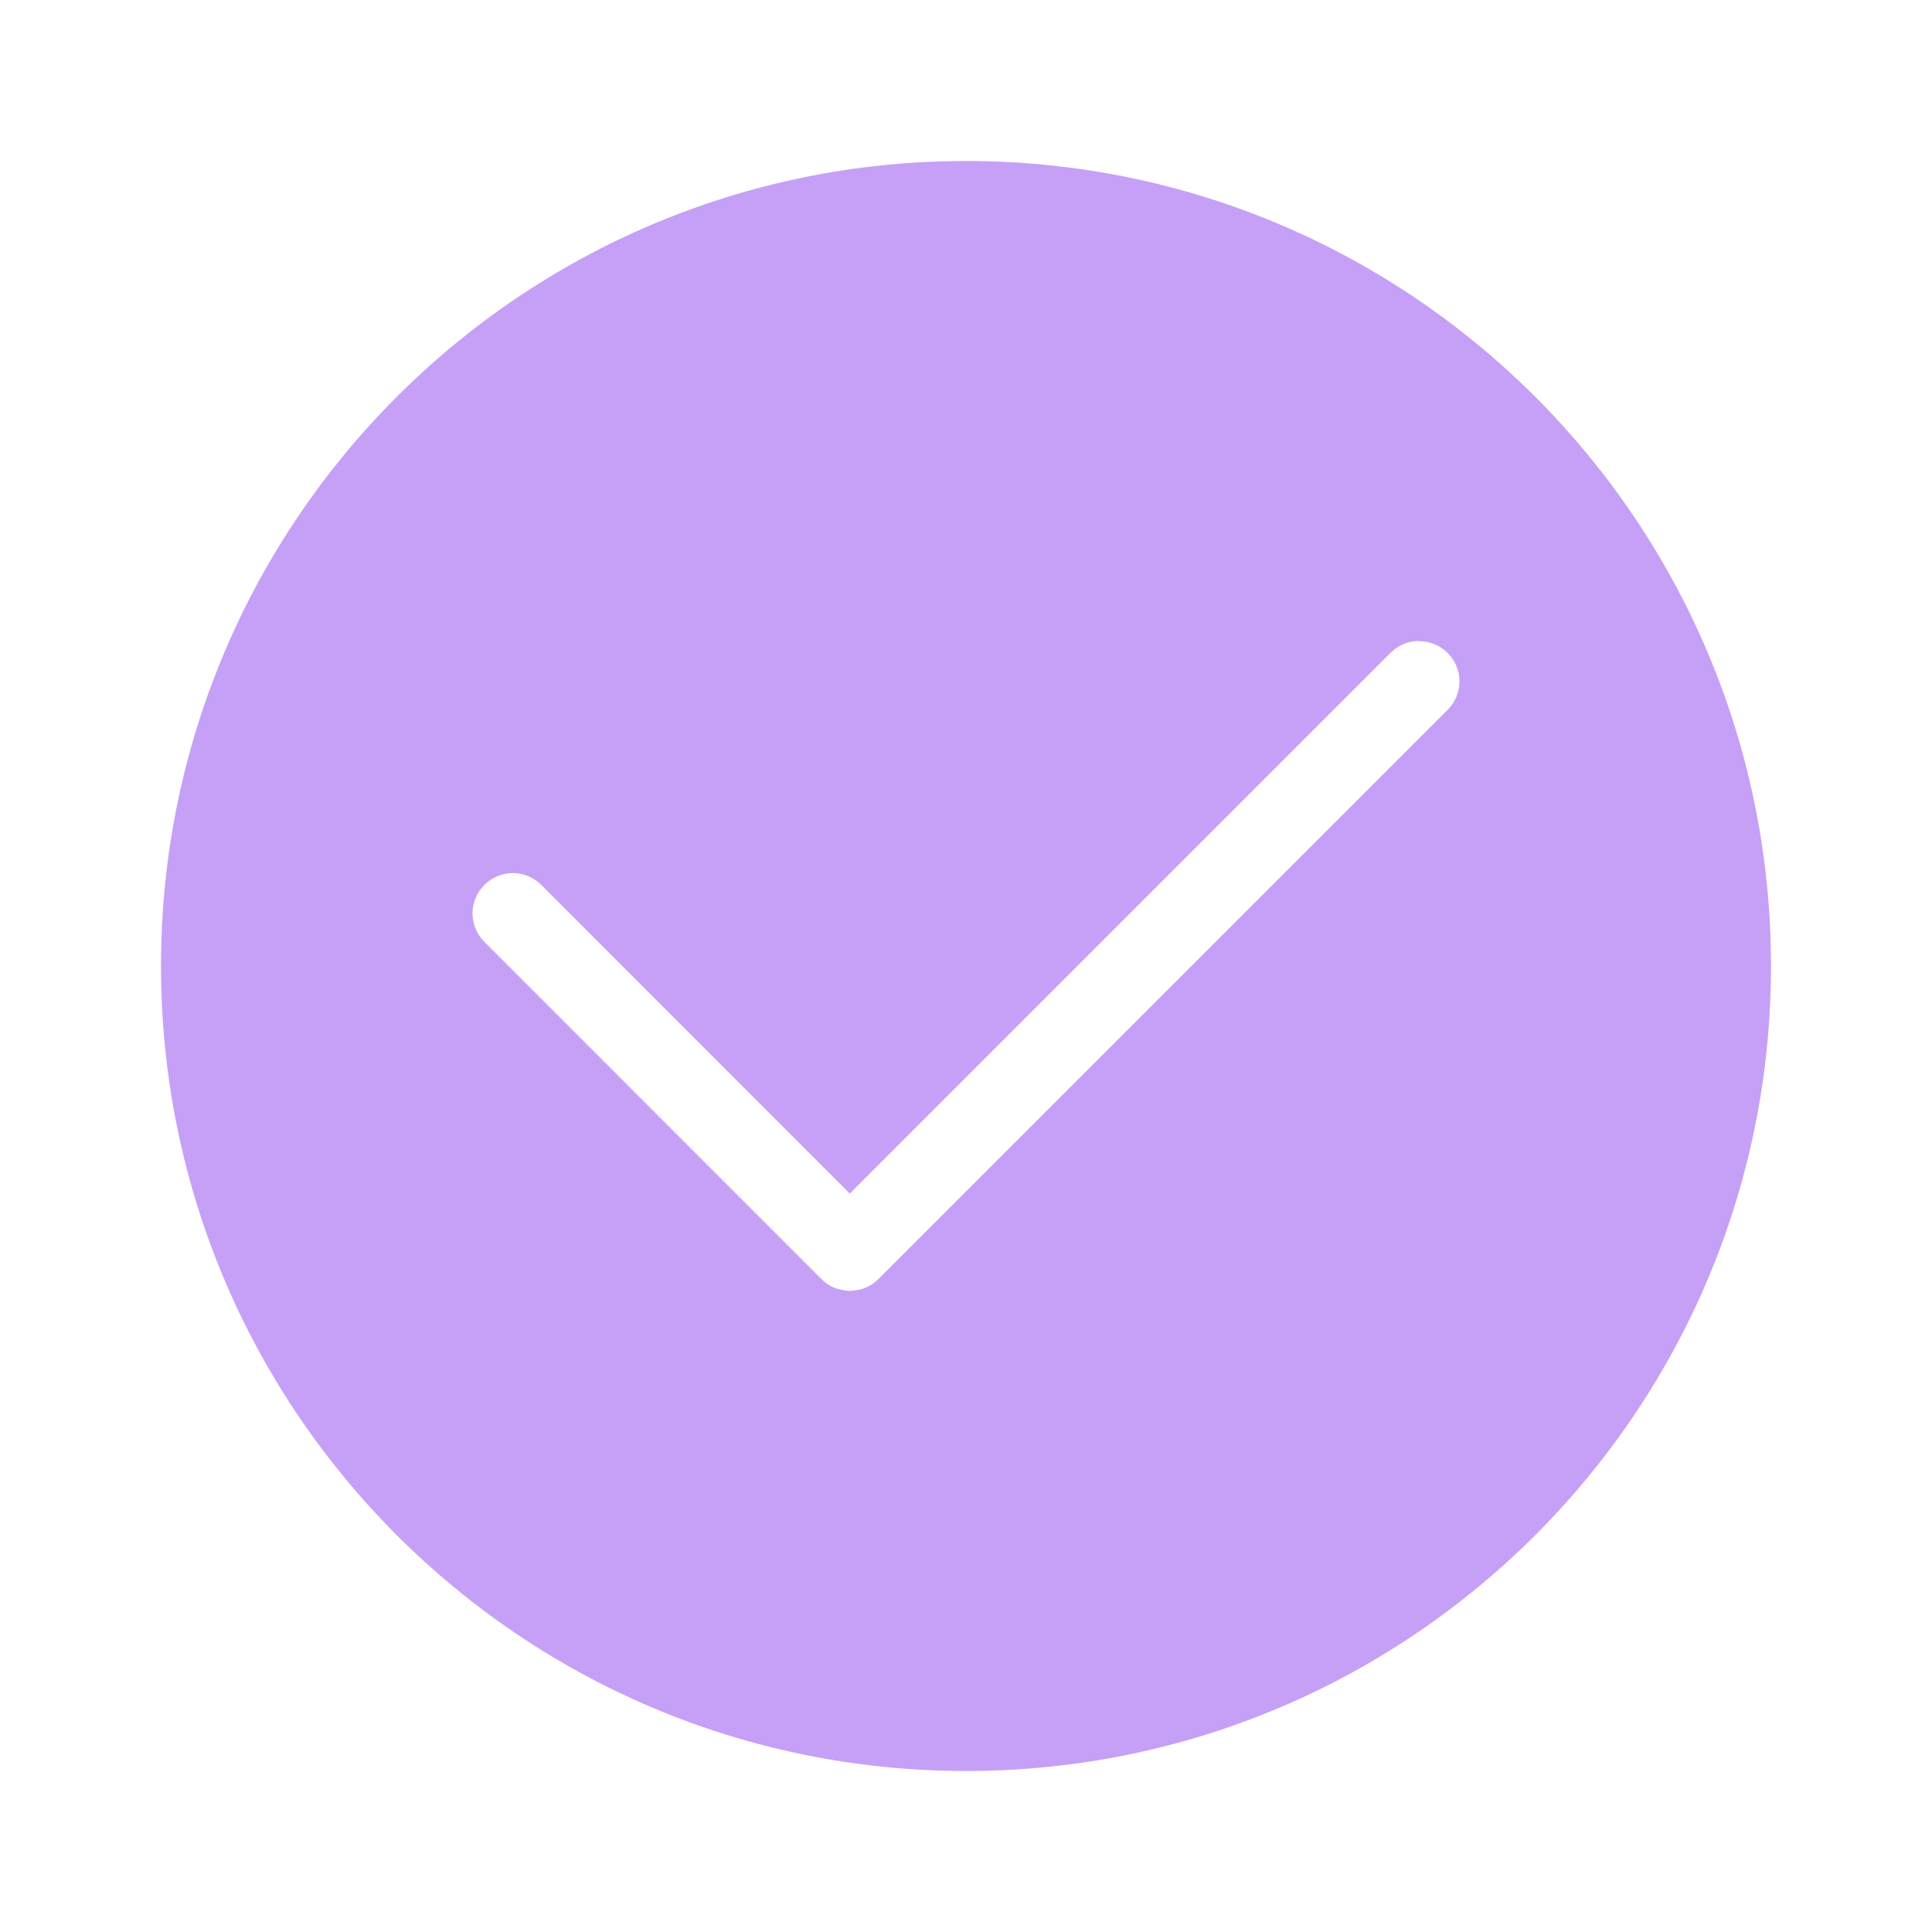
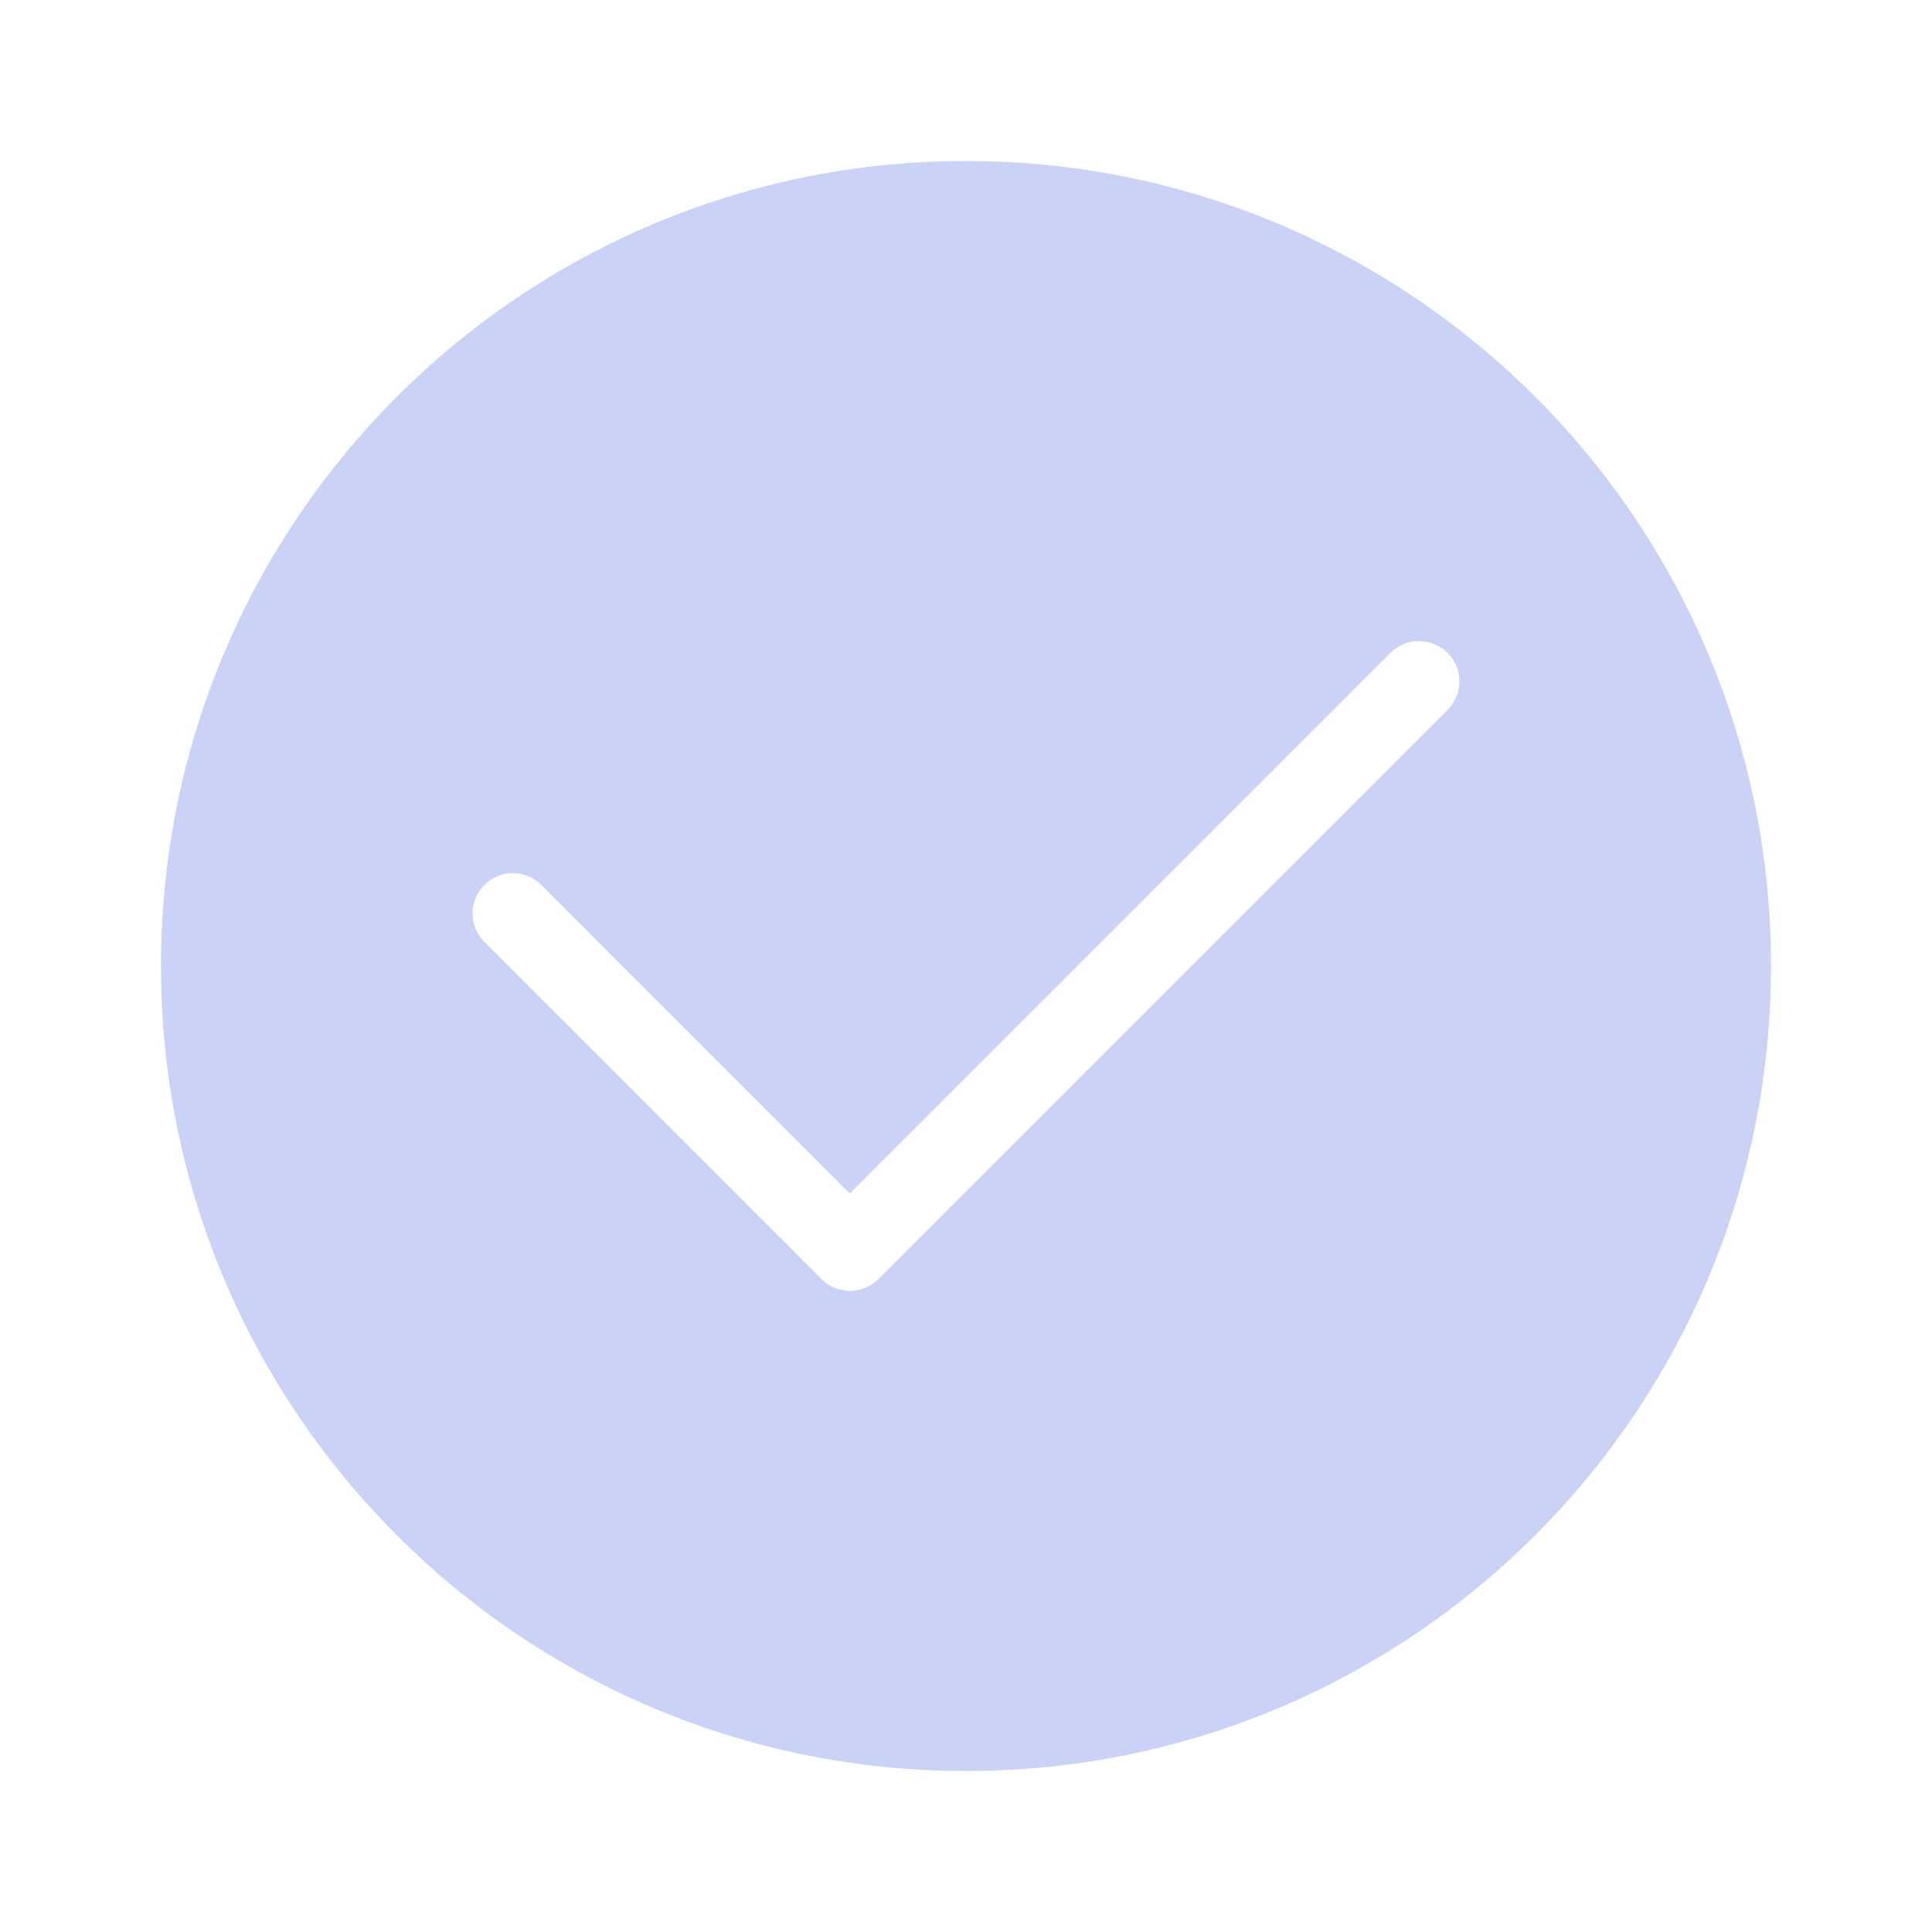
<svg xmlns="http://www.w3.org/2000/svg" width="24" height="24" version="1.1" viewBox="0 0 24 24">
-   <path d="m12 2a10 10 0 0 0-10 10 10 10 0 0 0 10 10 10 10 0 0 0 10-10 10 10 0 0 0-10-10zm5.629 5.963v0.002c0.128-4e-6 0.256 0.049 0.354 0.146 0.196 0.196 0.196 0.511 0 0.707l-7.072 7.072c-0.024 0.024-0.05 0.046-0.078 0.064-0.028 0.018-0.056 0.033-0.086 0.045-0.03 0.012-0.062 0.019-0.094 0.025-0.031 0.006-0.064 0.012-0.096 0.012-0.032 0-0.062-0.006-0.094-0.012-0.031-0.006-0.064-0.013-0.094-0.025-0.03-0.012-0.058-0.027-0.086-0.045-0.014-0.009-0.028-0.021-0.041-0.031-0.013-0.011-0.027-0.023-0.039-0.035l-4.186-4.188c-0.196-0.196-0.196-0.511 0-0.707 0.196-0.196 0.511-0.196 0.707 0l3.832 3.834 6.719-6.719c0.098-0.098 0.226-0.146 0.354-0.146z" fill="#c6a0f6" />
+   <path d="m12 2a10 10 0 0 0-10 10 10 10 0 0 0 10 10 10 10 0 0 0 10-10 10 10 0 0 0-10-10zm5.629 5.963v0.002c0.128-4e-6 0.256 0.049 0.354 0.146 0.196 0.196 0.196 0.511 0 0.707l-7.072 7.072c-0.024 0.024-0.05 0.046-0.078 0.064-0.028 0.018-0.056 0.033-0.086 0.045-0.03 0.012-0.062 0.019-0.094 0.025-0.031 0.006-0.064 0.012-0.096 0.012-0.032 0-0.062-0.006-0.094-0.012-0.031-0.006-0.064-0.013-0.094-0.025-0.03-0.012-0.058-0.027-0.086-0.045-0.014-0.009-0.028-0.021-0.041-0.031-0.013-0.011-0.027-0.023-0.039-0.035l-4.186-4.188c-0.196-0.196-0.196-0.511 0-0.707 0.196-0.196 0.511-0.196 0.707 0l3.832 3.834 6.719-6.719c0.098-0.098 0.226-0.146 0.354-0.146z" fill="#cad3f5" />
</svg>
